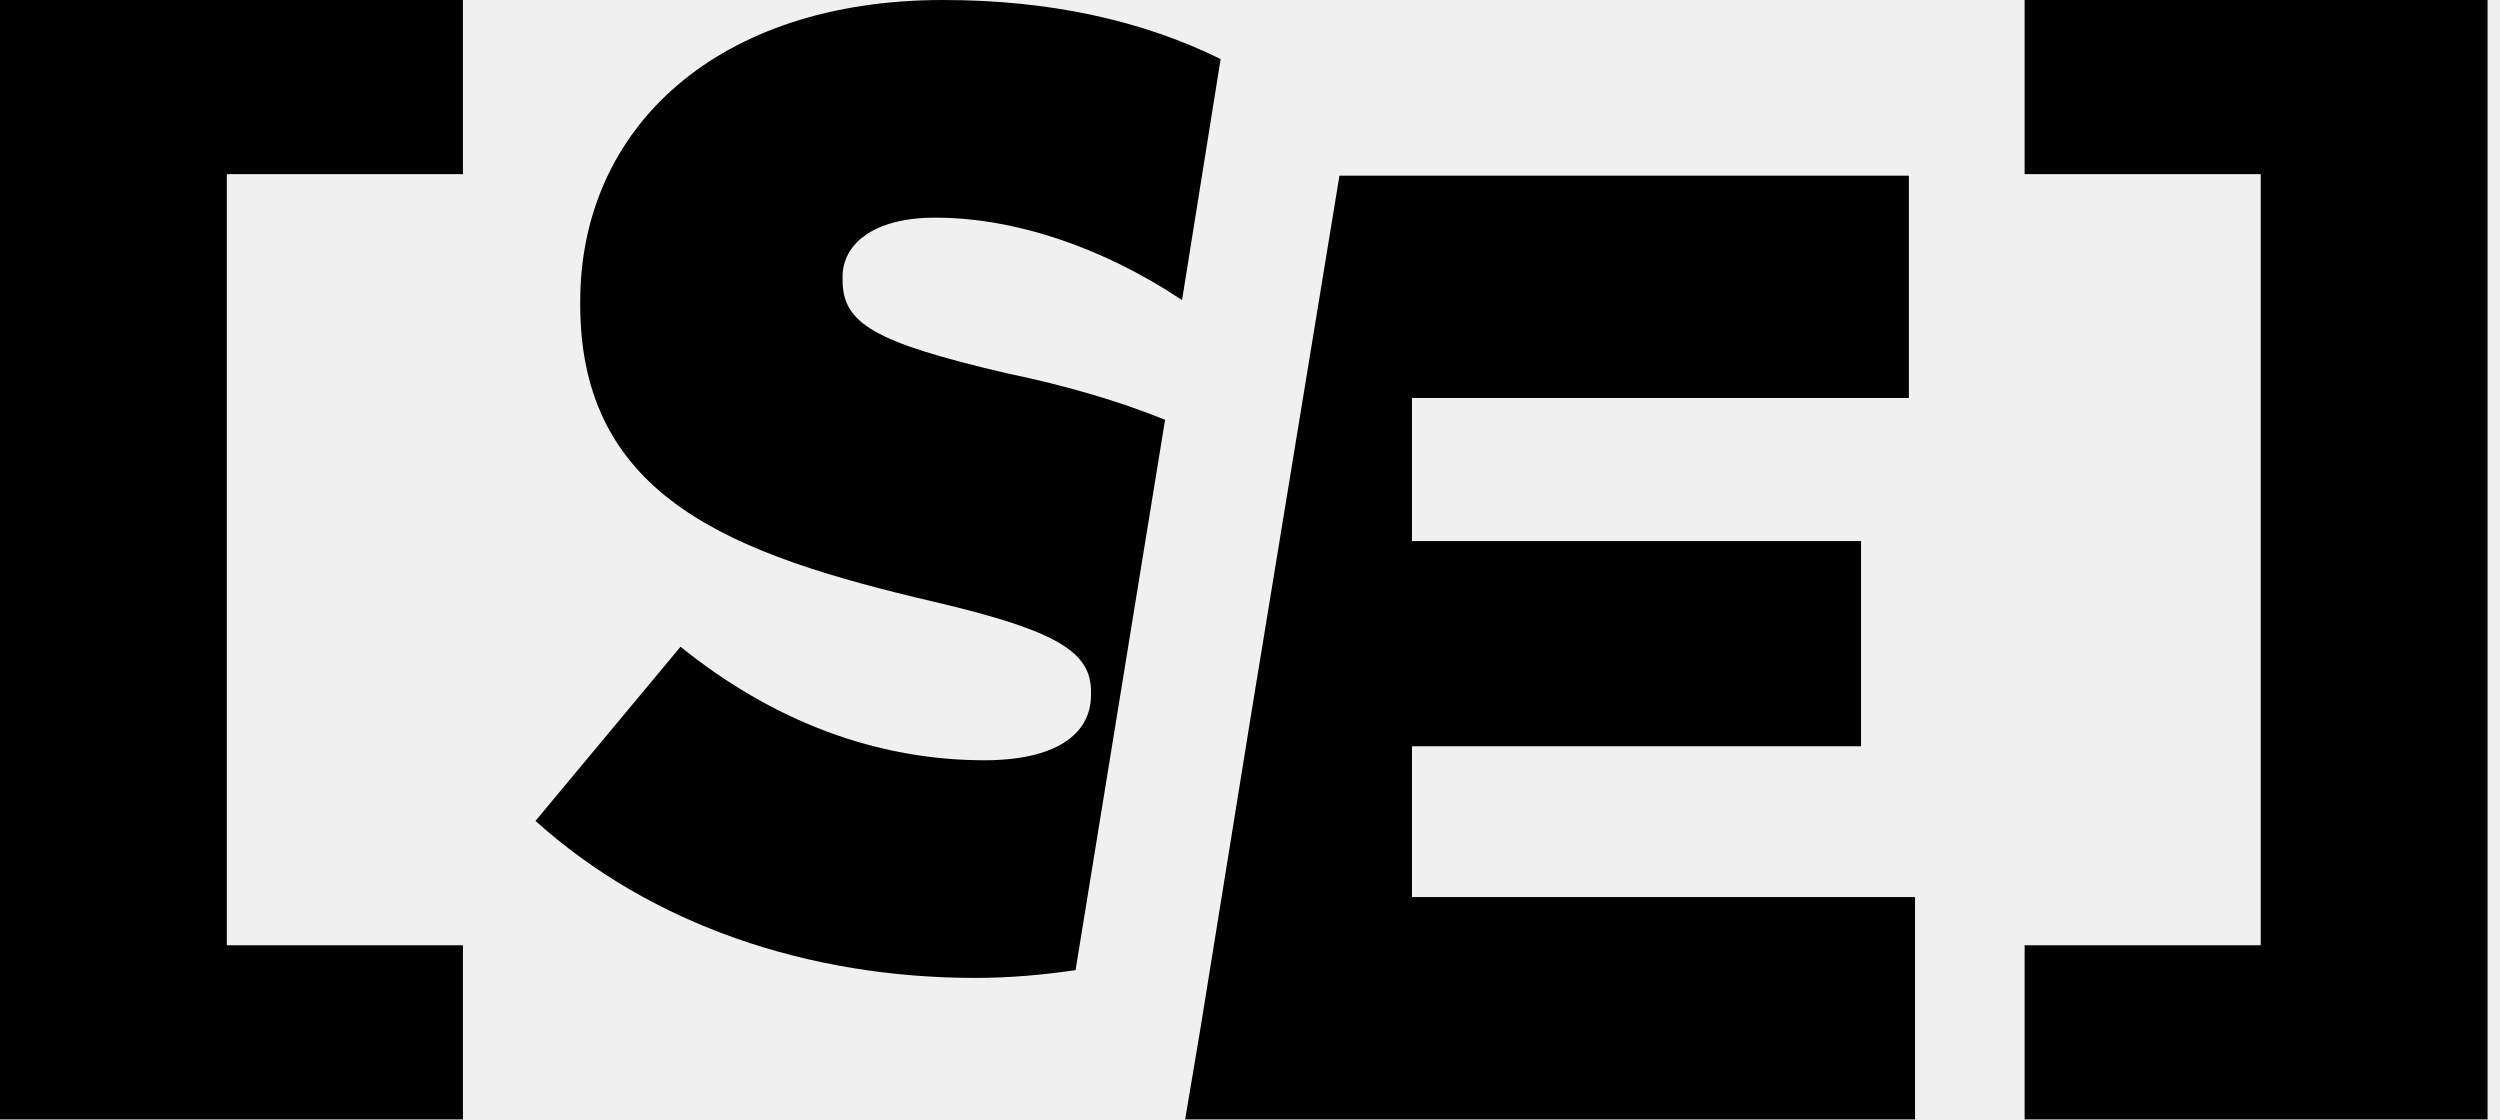
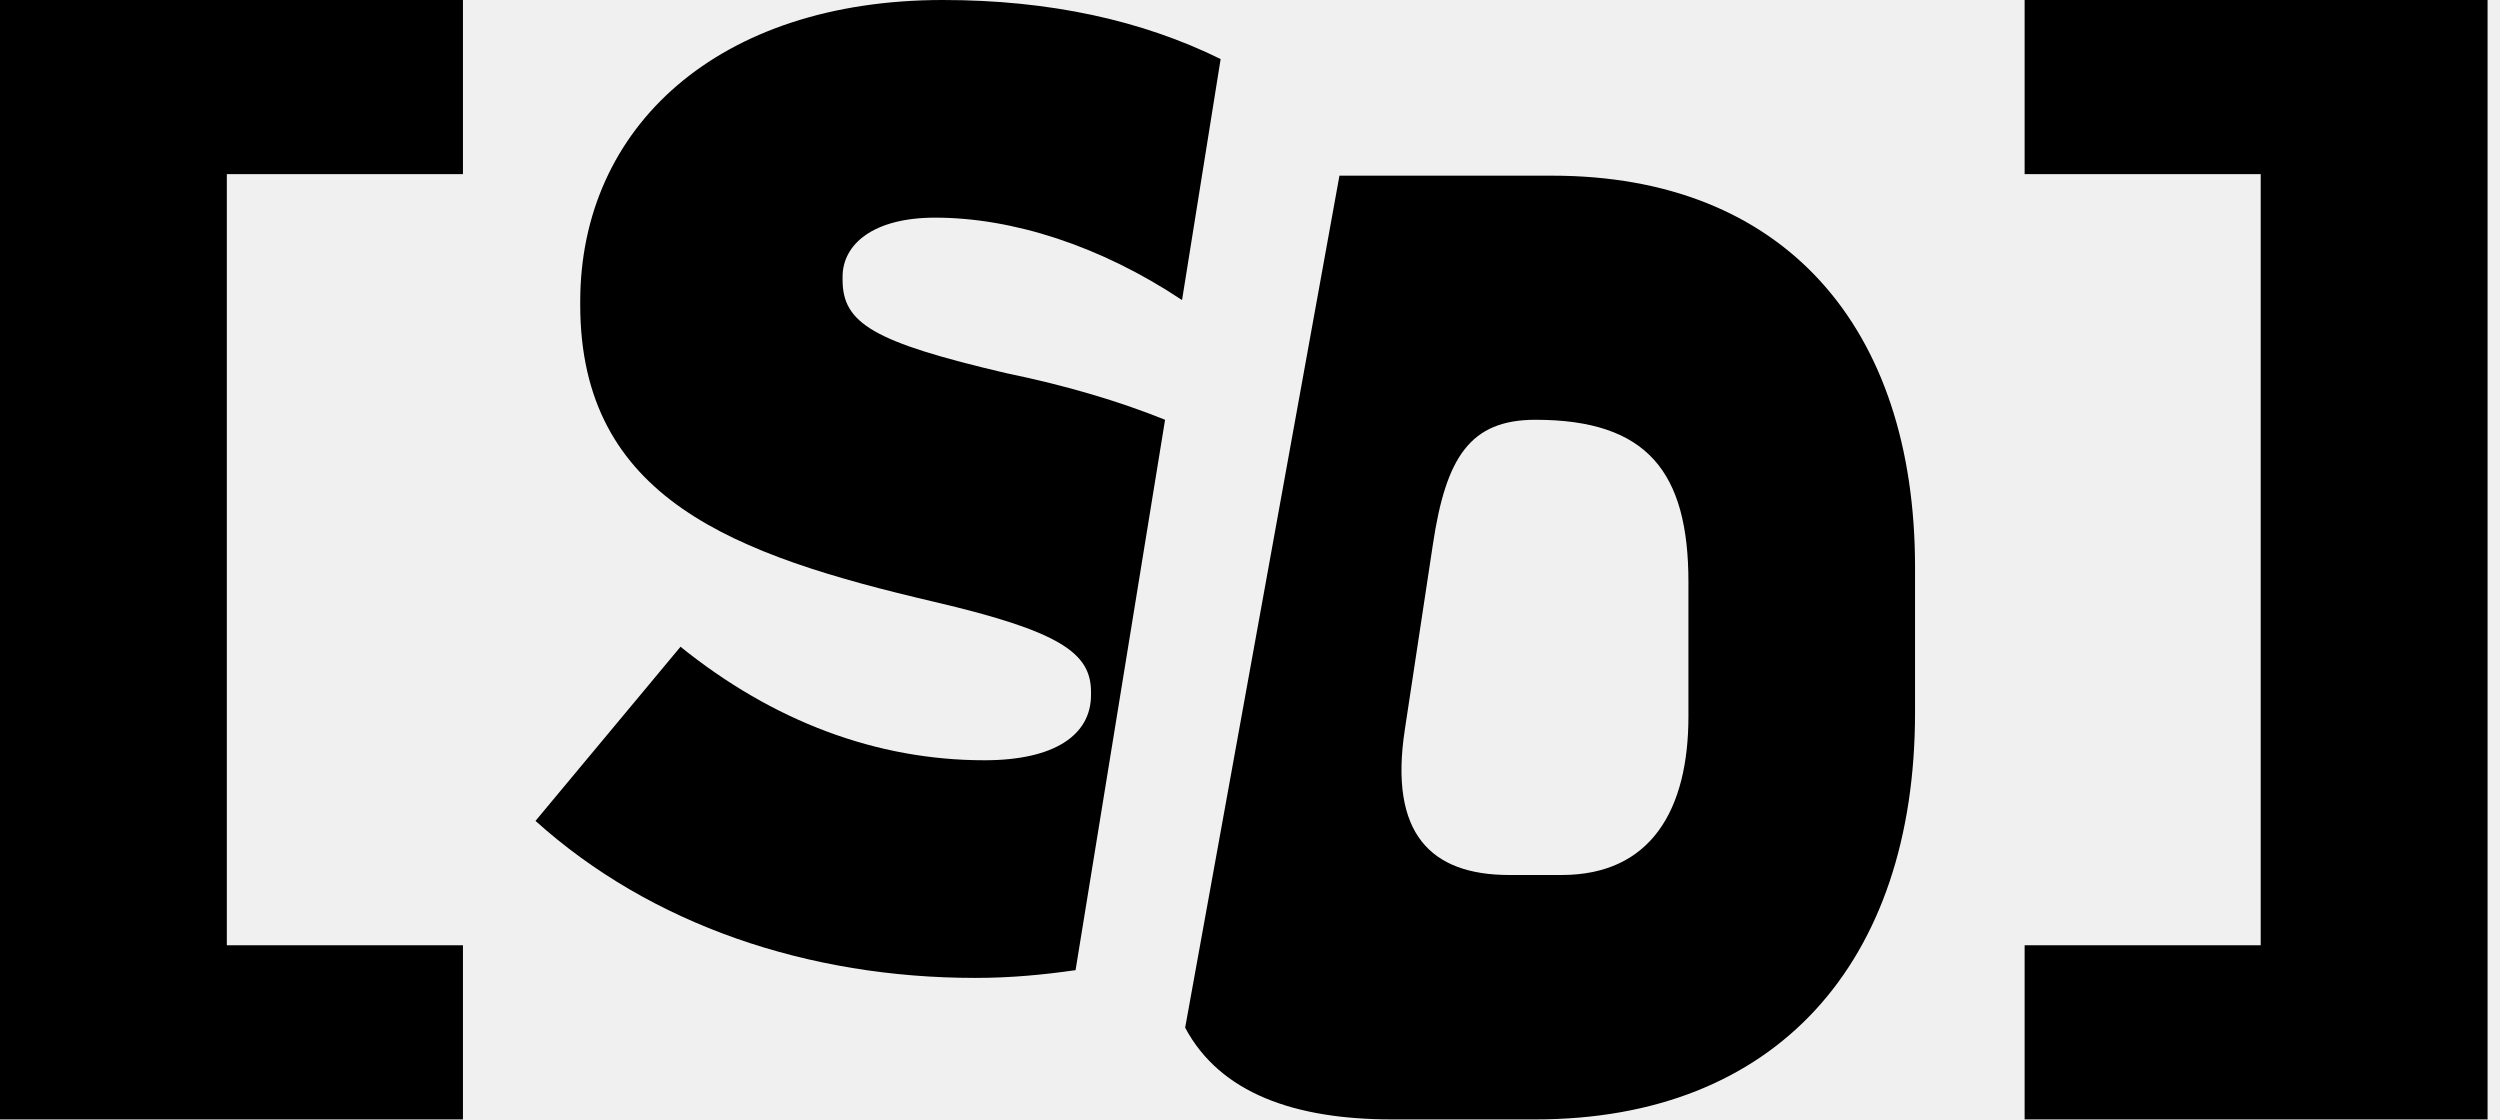
<svg xmlns="http://www.w3.org/2000/svg" width="67" height="30" viewBox="0 0 67 30" fill="none">
-   <g clip-path="url(#clip0_213280_1613)">
+   <g clip-path="url(#clip0_213644_1272)">
    <path d="M0 0H12.407V4.667H6.079V25.333H12.407V30H0V0Z" fill="black" />
    <path d="M25.062 5.833C27.13 5.833 29.487 6.583 31.679 8.042L32.713 1.583C30.604 0.542 28.122 0 25.269 0C19.231 0 15.55 3.417 15.55 8.083V8.167C15.55 13.375 19.686 14.875 25.021 16.125C28.412 16.917 29.239 17.5 29.239 18.542V18.625C29.239 19.708 28.246 20.375 26.385 20.375C23.49 20.375 20.72 19.333 18.238 17.333L14.351 22C17.452 24.792 21.671 26.208 26.137 26.208C27.088 26.208 27.957 26.125 28.825 26L31.224 11.25C29.983 10.75 28.577 10.333 26.964 10C23.408 9.167 22.581 8.667 22.581 7.5V7.417C22.581 6.542 23.408 5.833 25.062 5.833Z" fill="black" />
-     <path d="M51.323 24.042V30H31.762L32.175 27.542L33.54 19.083L35.897 4.708H51.158V10.667H37.841V14.5H49.876V20H37.841V24.042H51.323Z" fill="black" />
+     <path d="M41.6 4.708 C47.8 4.708 51.323 8.75 51.323 15.2 V19.1 C51.323 25.8 47.6 30 41.15 30 H37.3 C34.7 30 32.7 29.3 31.762 27.542 L35.897 4.708 H41.6 Z M41.15 11.25 C39.4 11.25 38.75 12.25 38.4 14.6 L37.65 19.55 C37.22 22.35 38.35 23.45 40.45 23.45 H41.85 C44.25 23.45 45.25 21.7 45.25 19.2 V15.6 C45.25 12.65 44.15 11.25 41.15 11.25 Z" fill="black" fill-rule="evenodd" />
    <path d="M54.26 25.333H60.587V4.667H54.26V0H66.667V30H54.26V25.333Z" fill="black" />
  </g>
  <defs>
-     <clipPath id="clip0_213280_1613">
+     <clipPath id="clip0_213644_1272">
      <rect width="66.667" height="30" fill="white" />
    </clipPath>
  </defs>
</svg>
